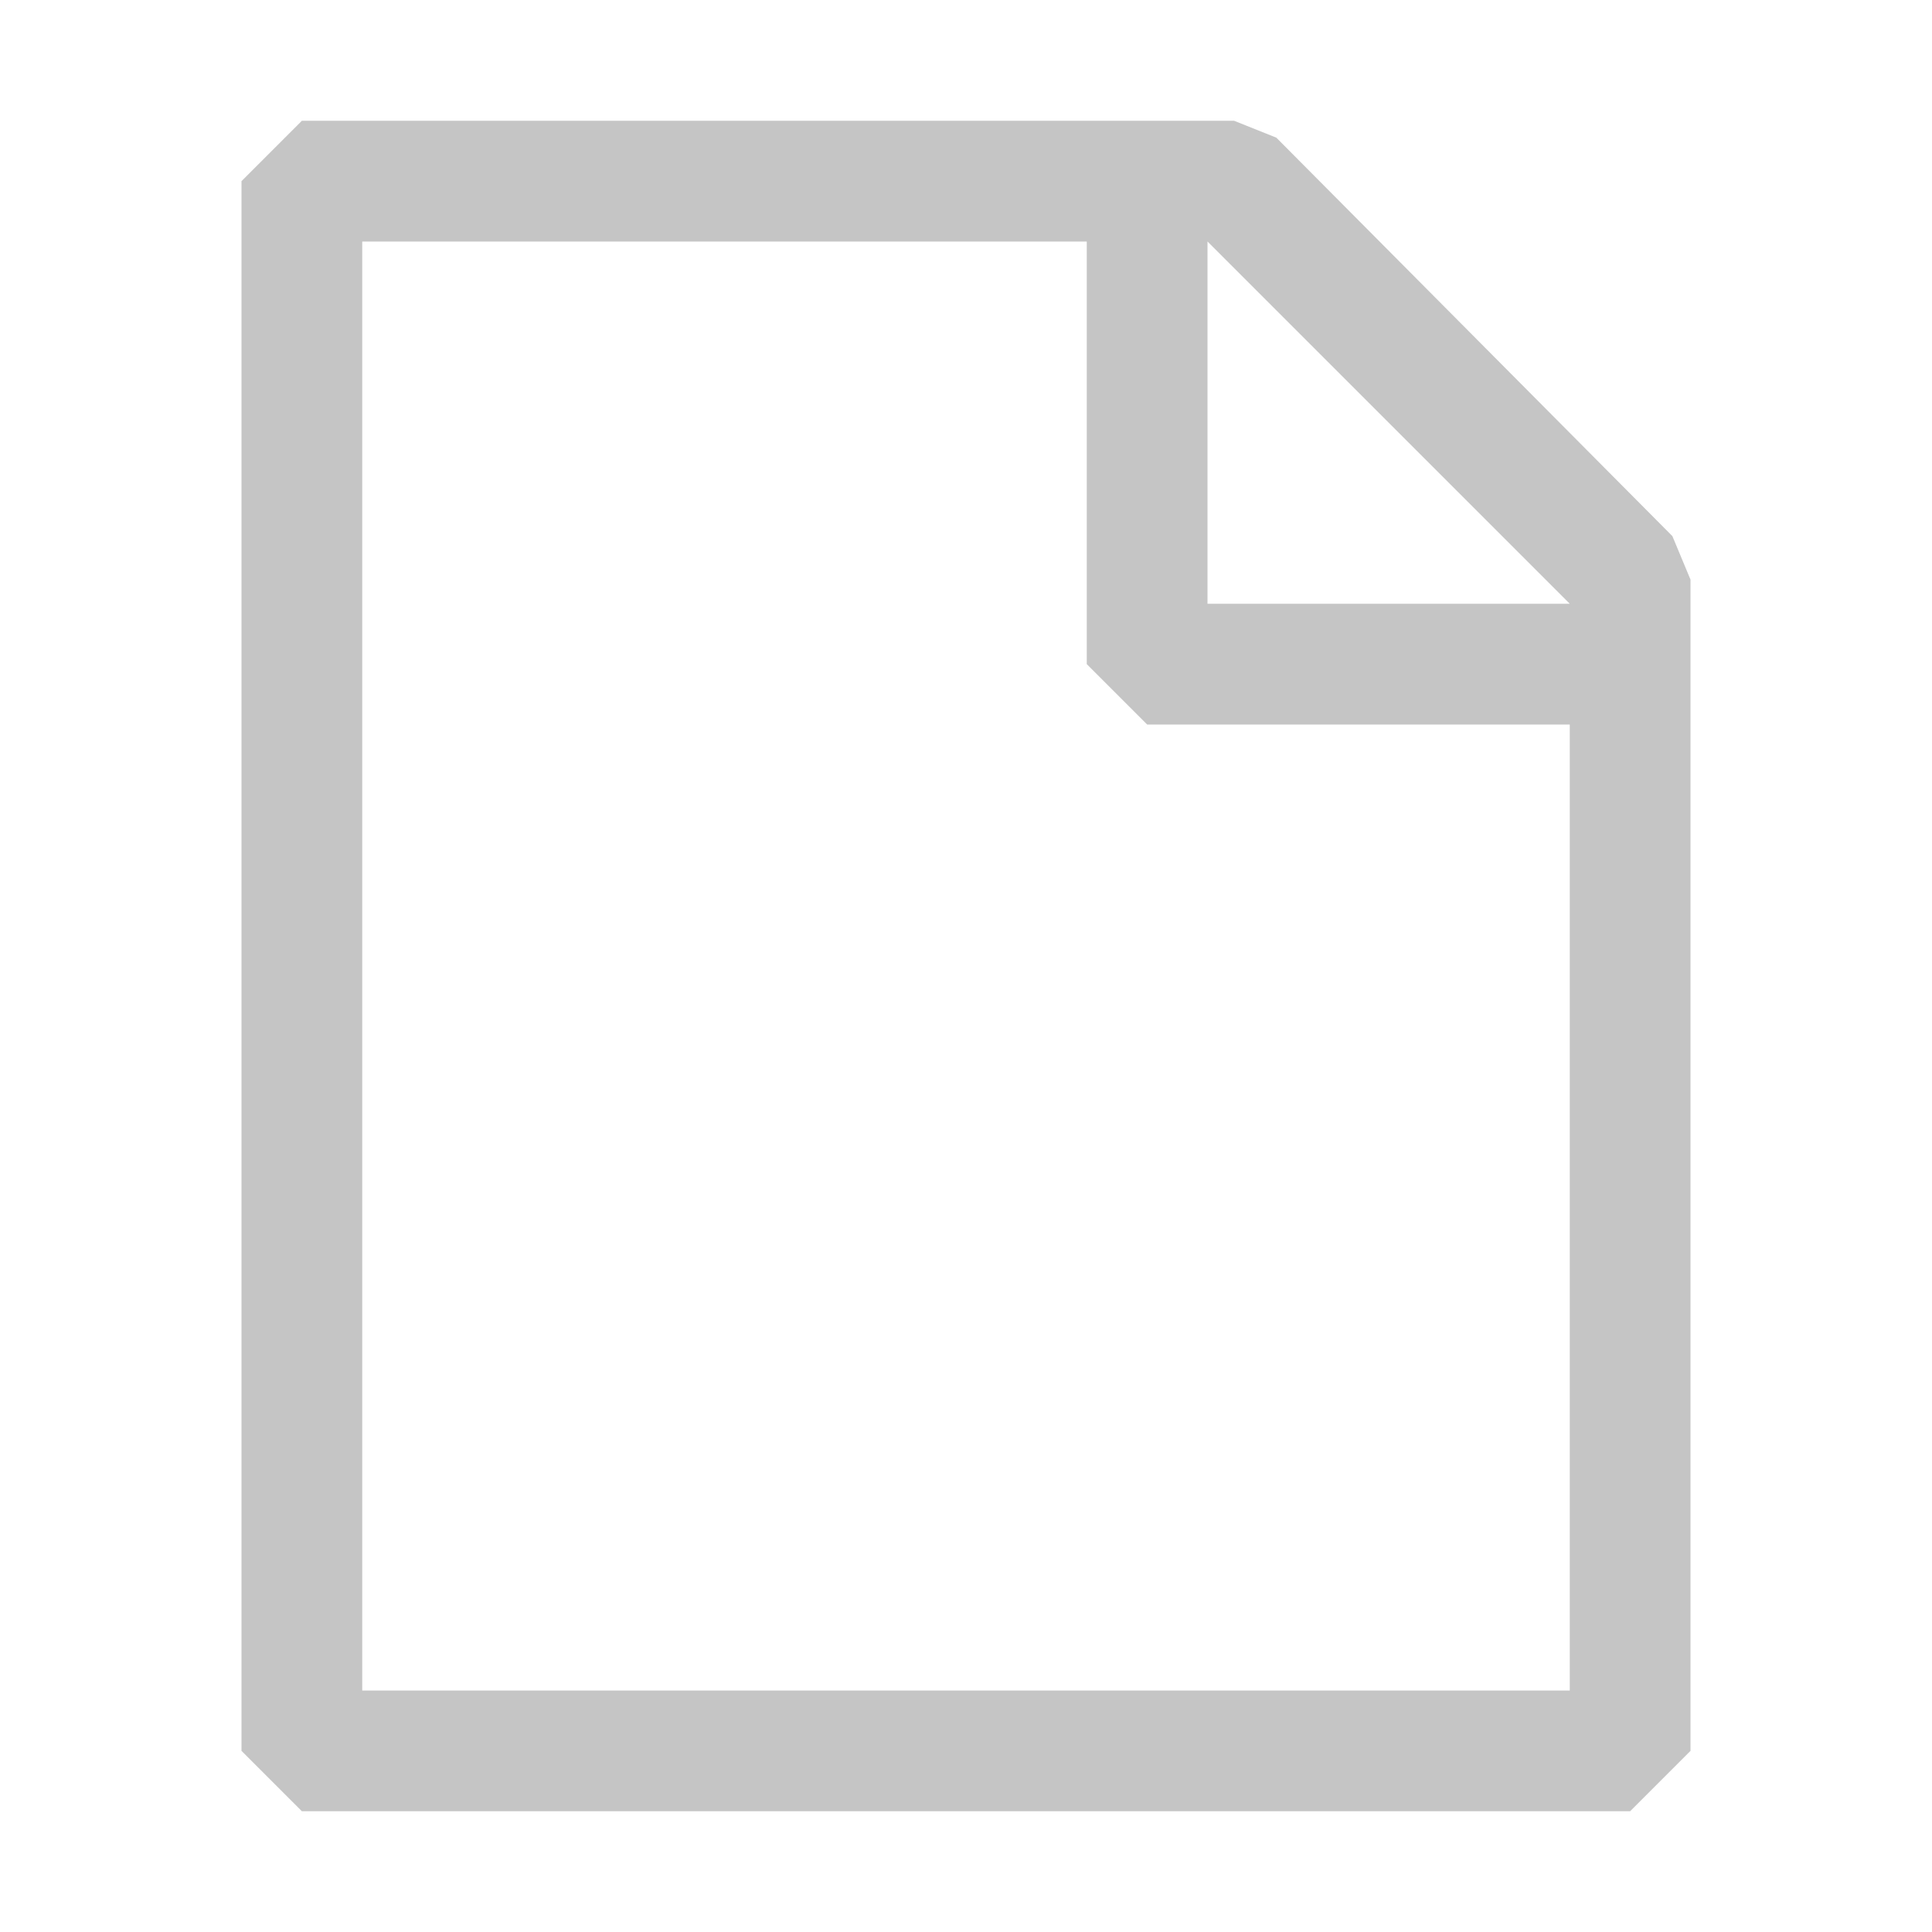
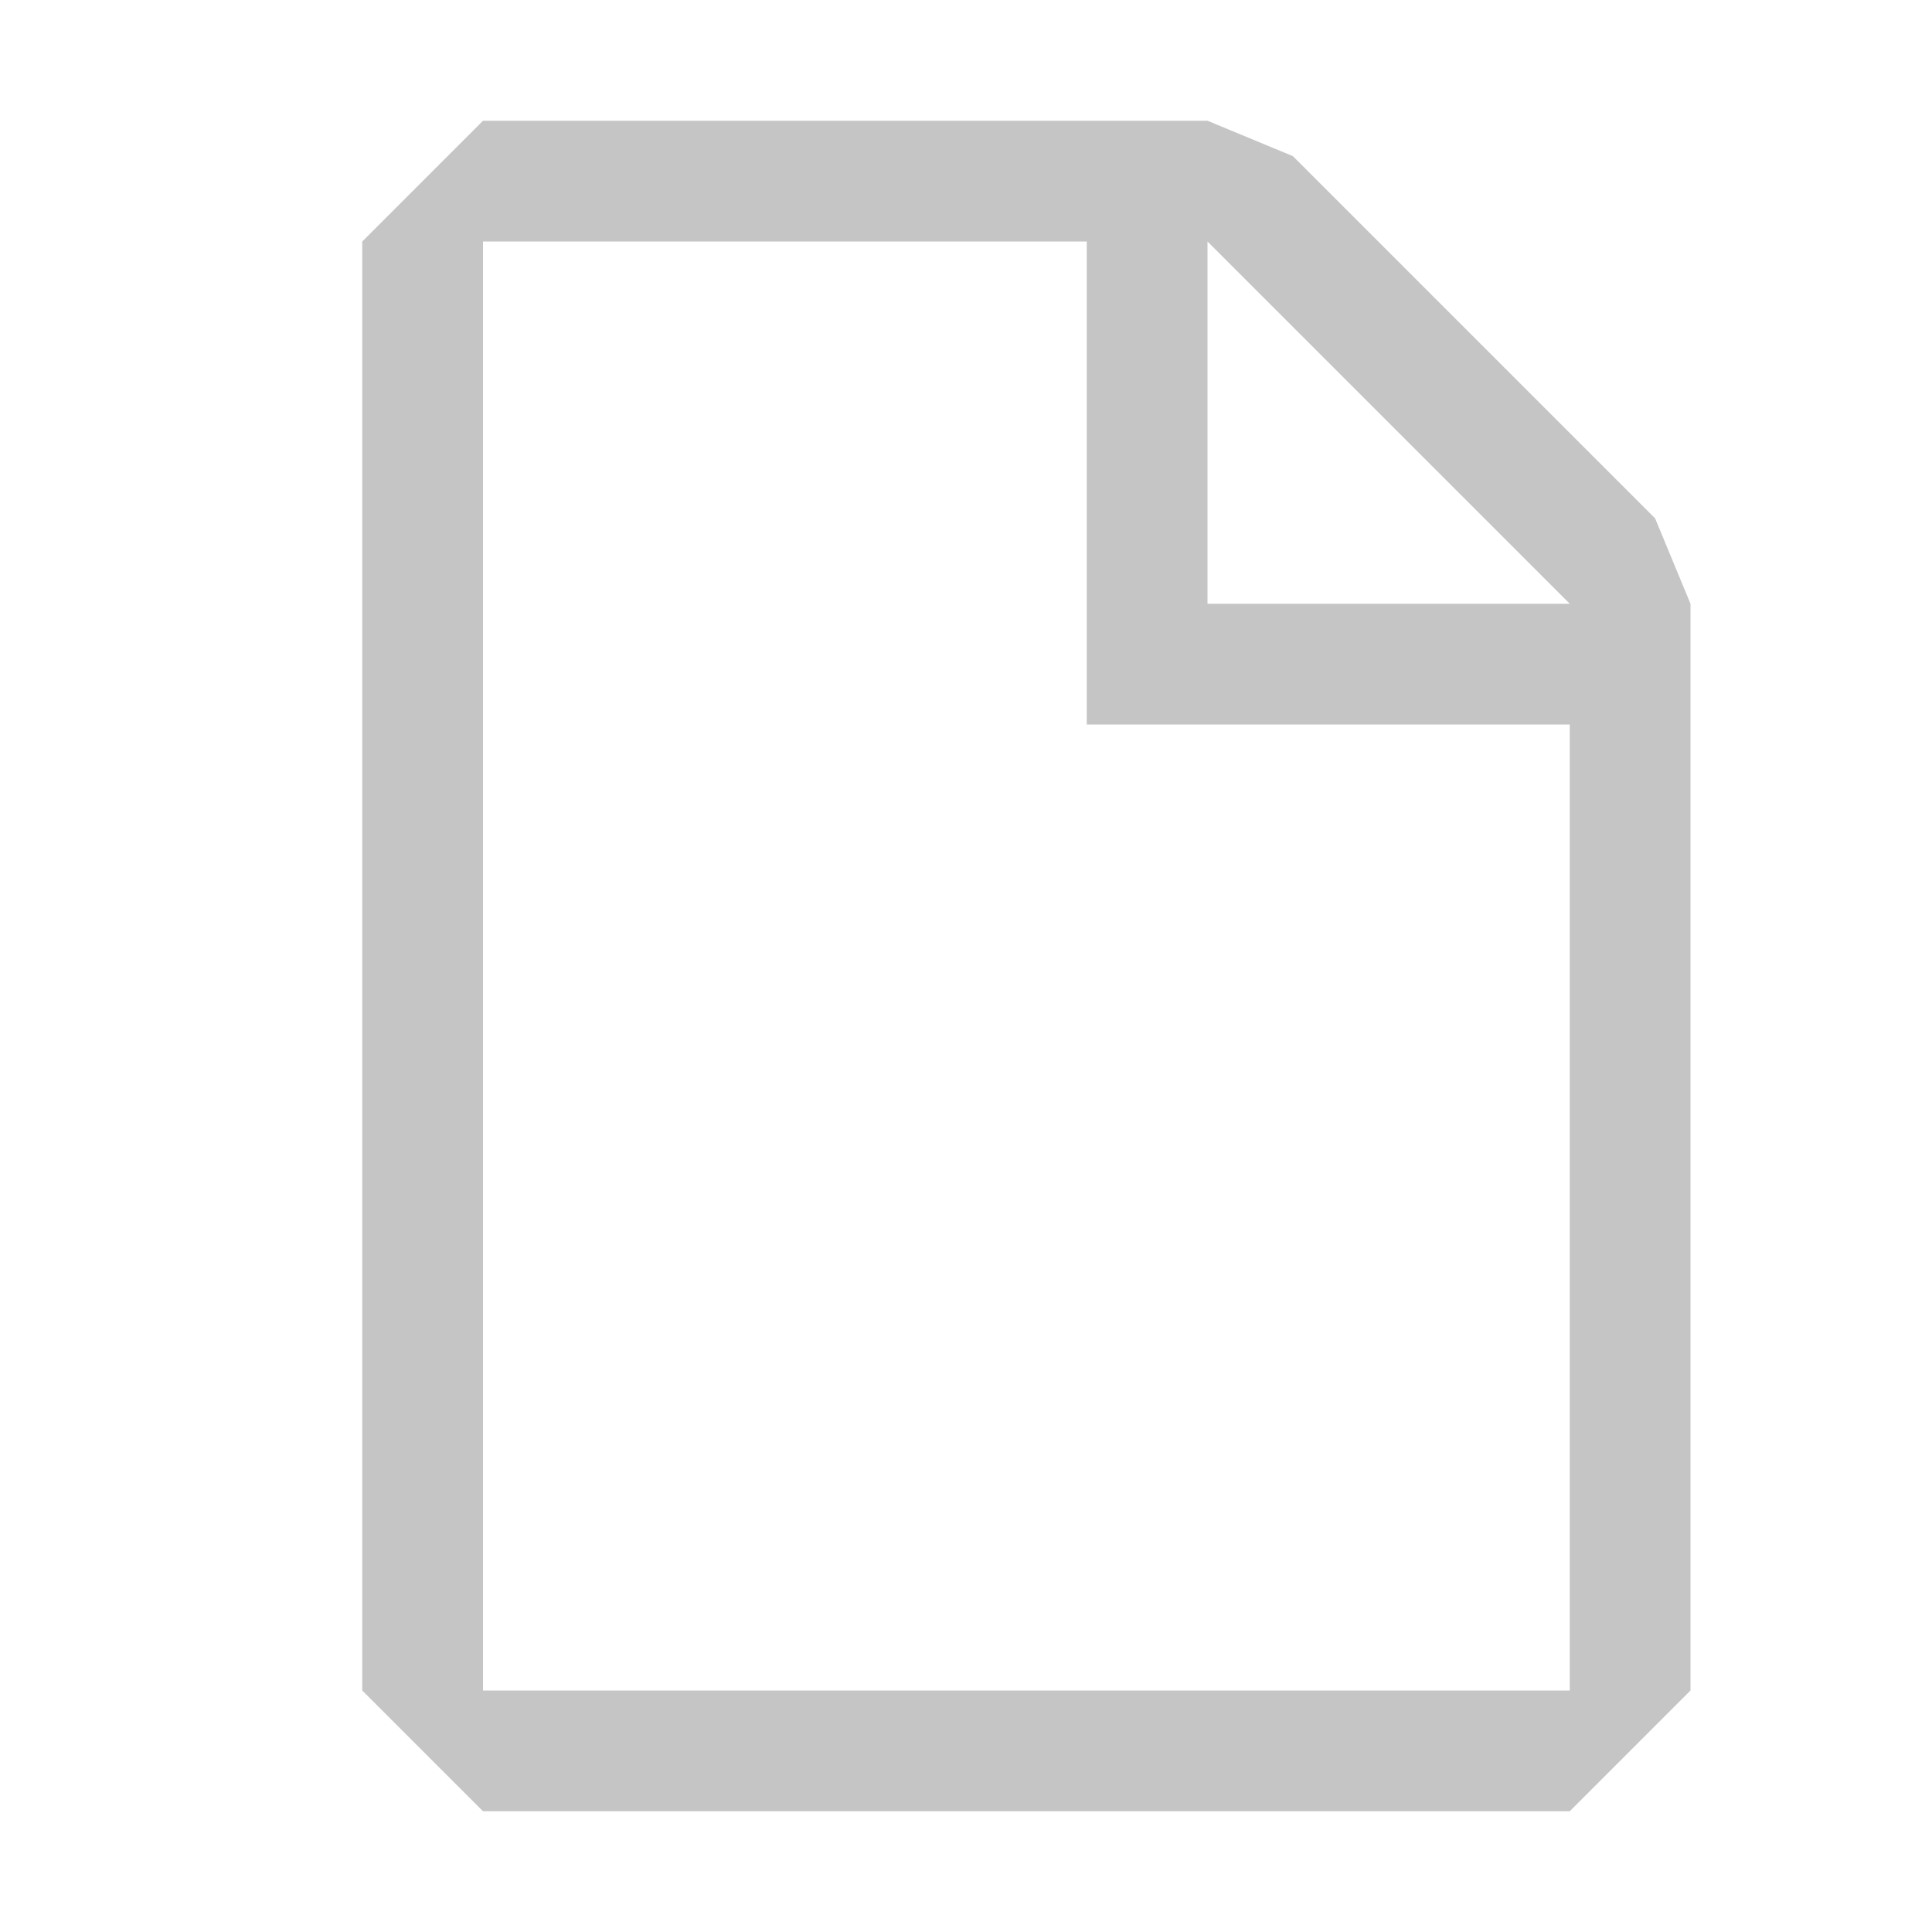
<svg xmlns="http://www.w3.org/2000/svg" width="16" height="16" viewBox="0 0 16 16" fill="none">
-   <path d="M13.85 4.44L10.57 1.14L10.22 1H2.5L2 1.5V14.5L2.5 15H13.5L14 14.5V4.8L13.85 4.44ZM13 5H10V2L13 5ZM3 14V2H9V5.5L9.5 6H13V14H3Z" fill="#C5C5C5" />
+   <path fill-rule="evenodd" clip-rule="evenodd" d="M4 1L3 2V14L4 15H13L14 14V5L13.707 4.293L10.707 1.293L10 1H4ZM4 14V2L9 2V6H13V14H4ZM13 5L10 2V5L13 5Z" fill="#C5C5C5" />
</svg>
